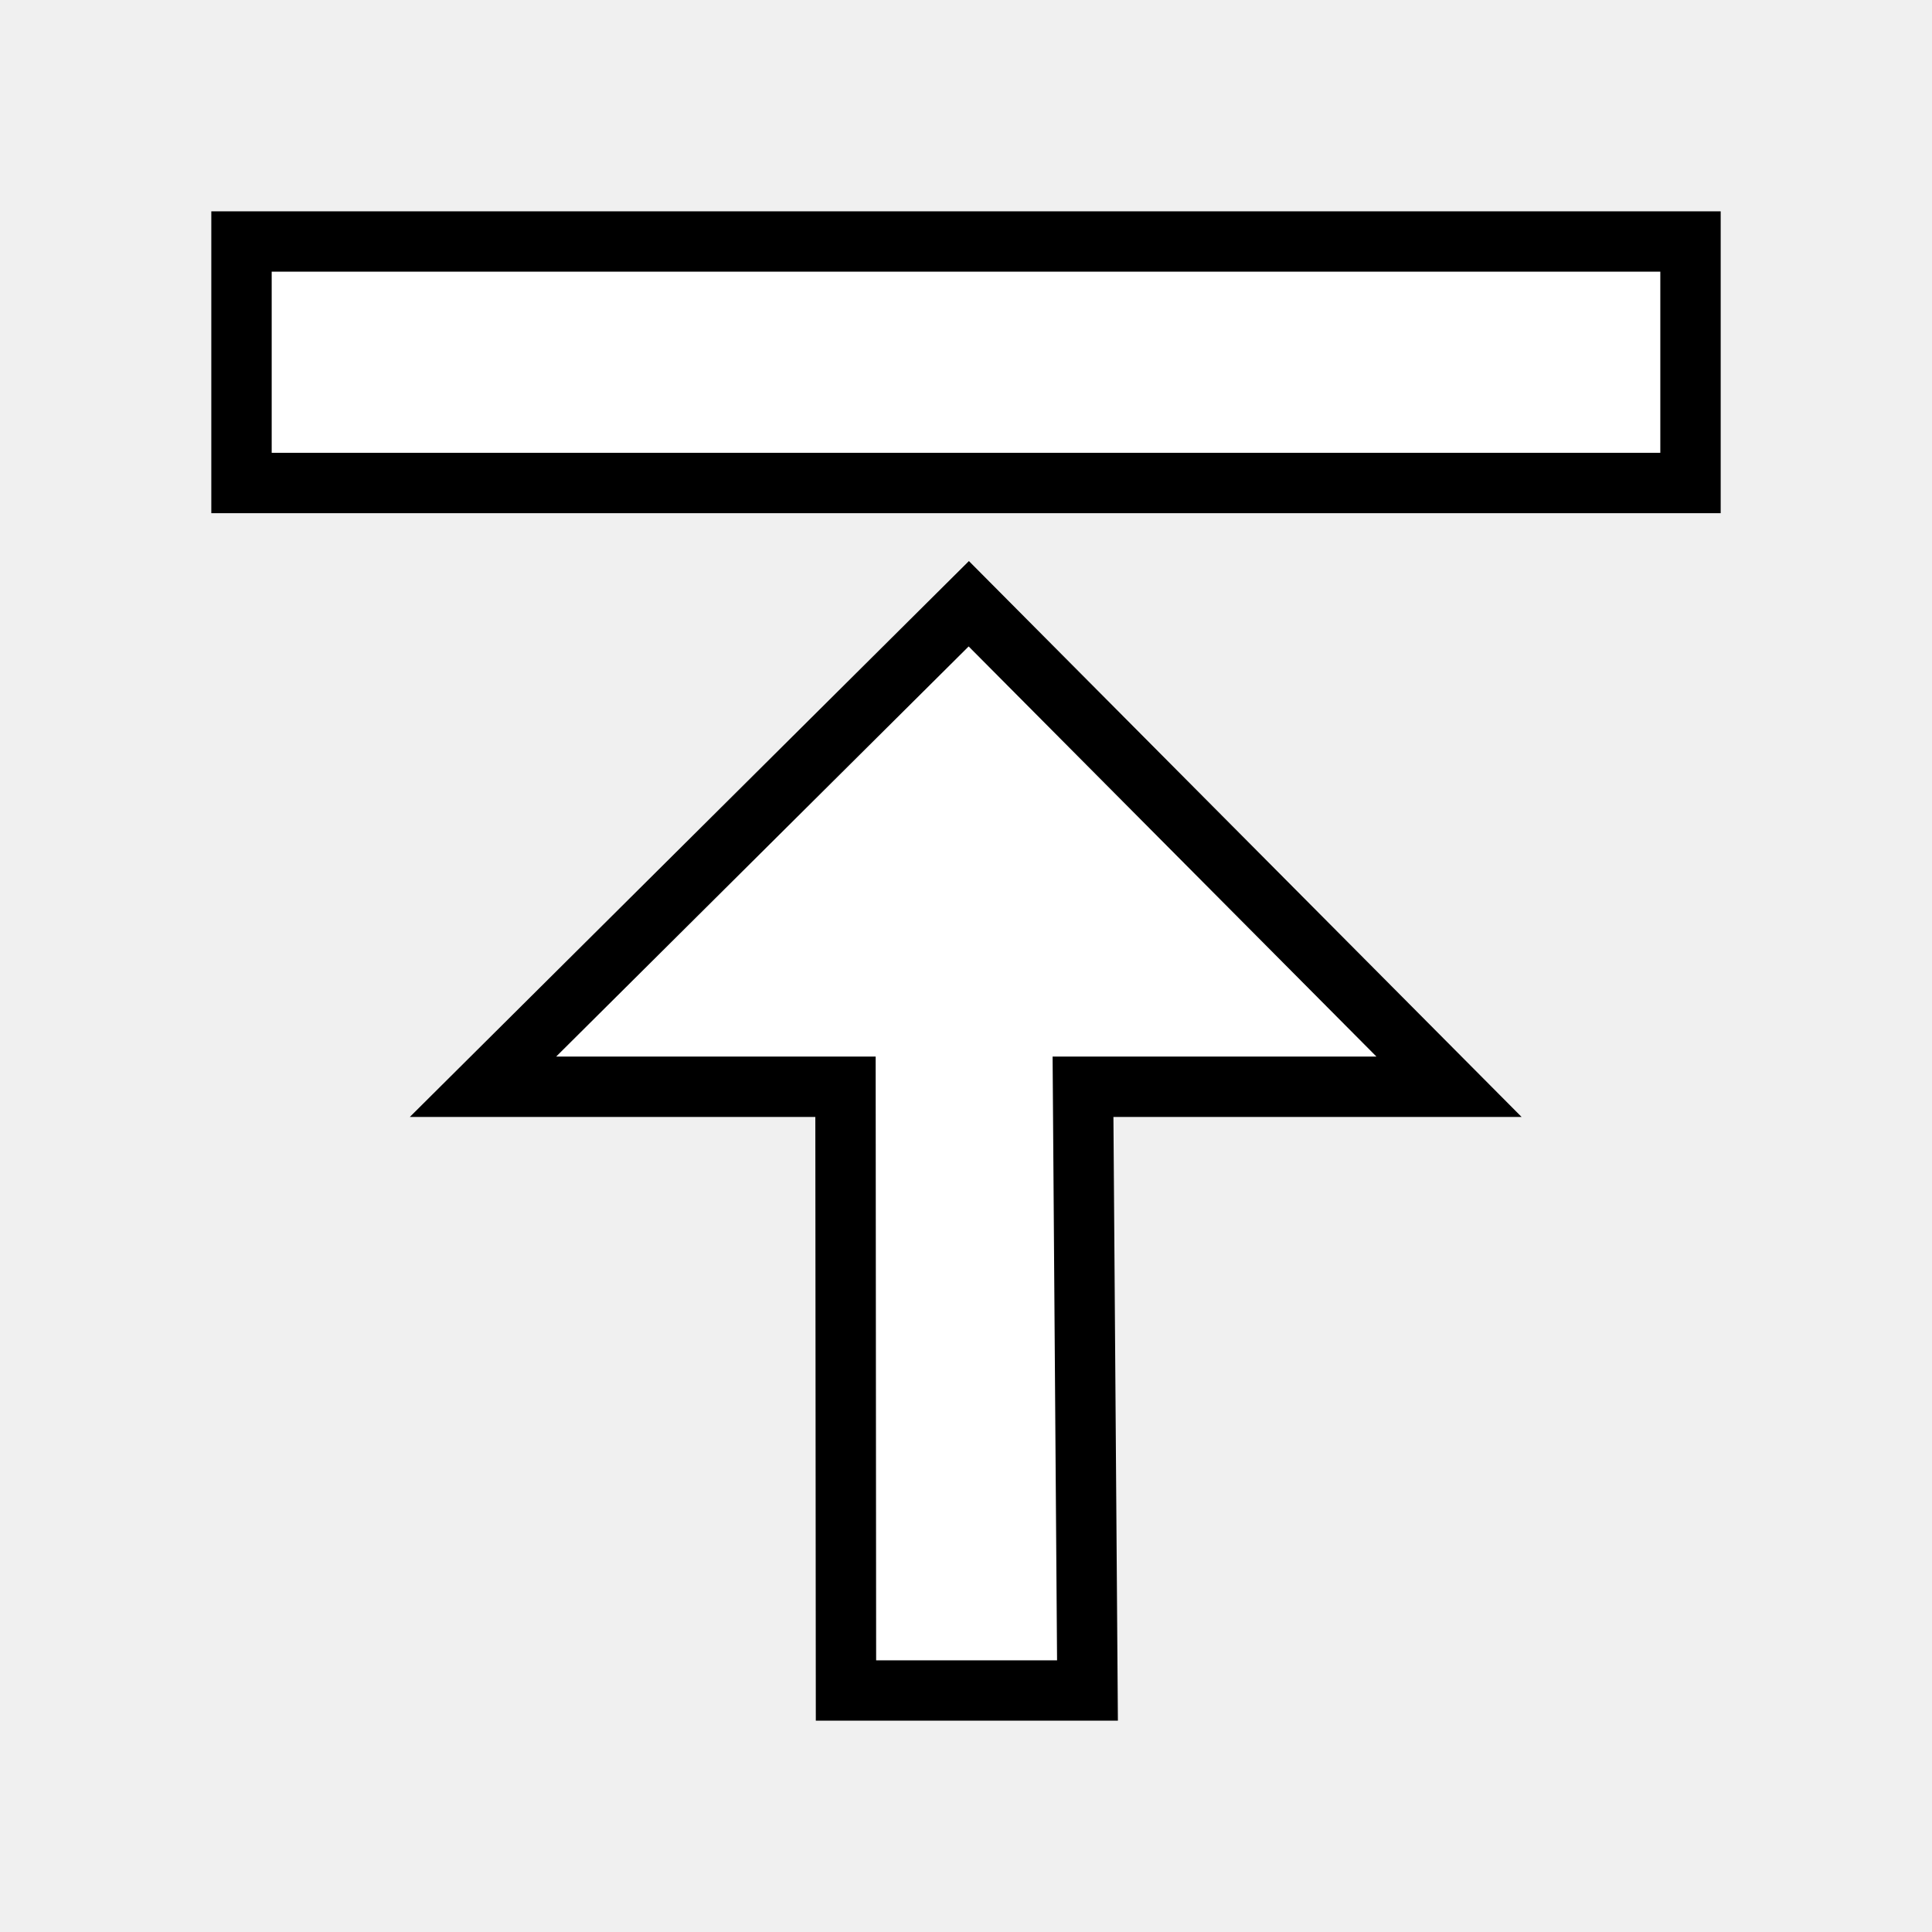
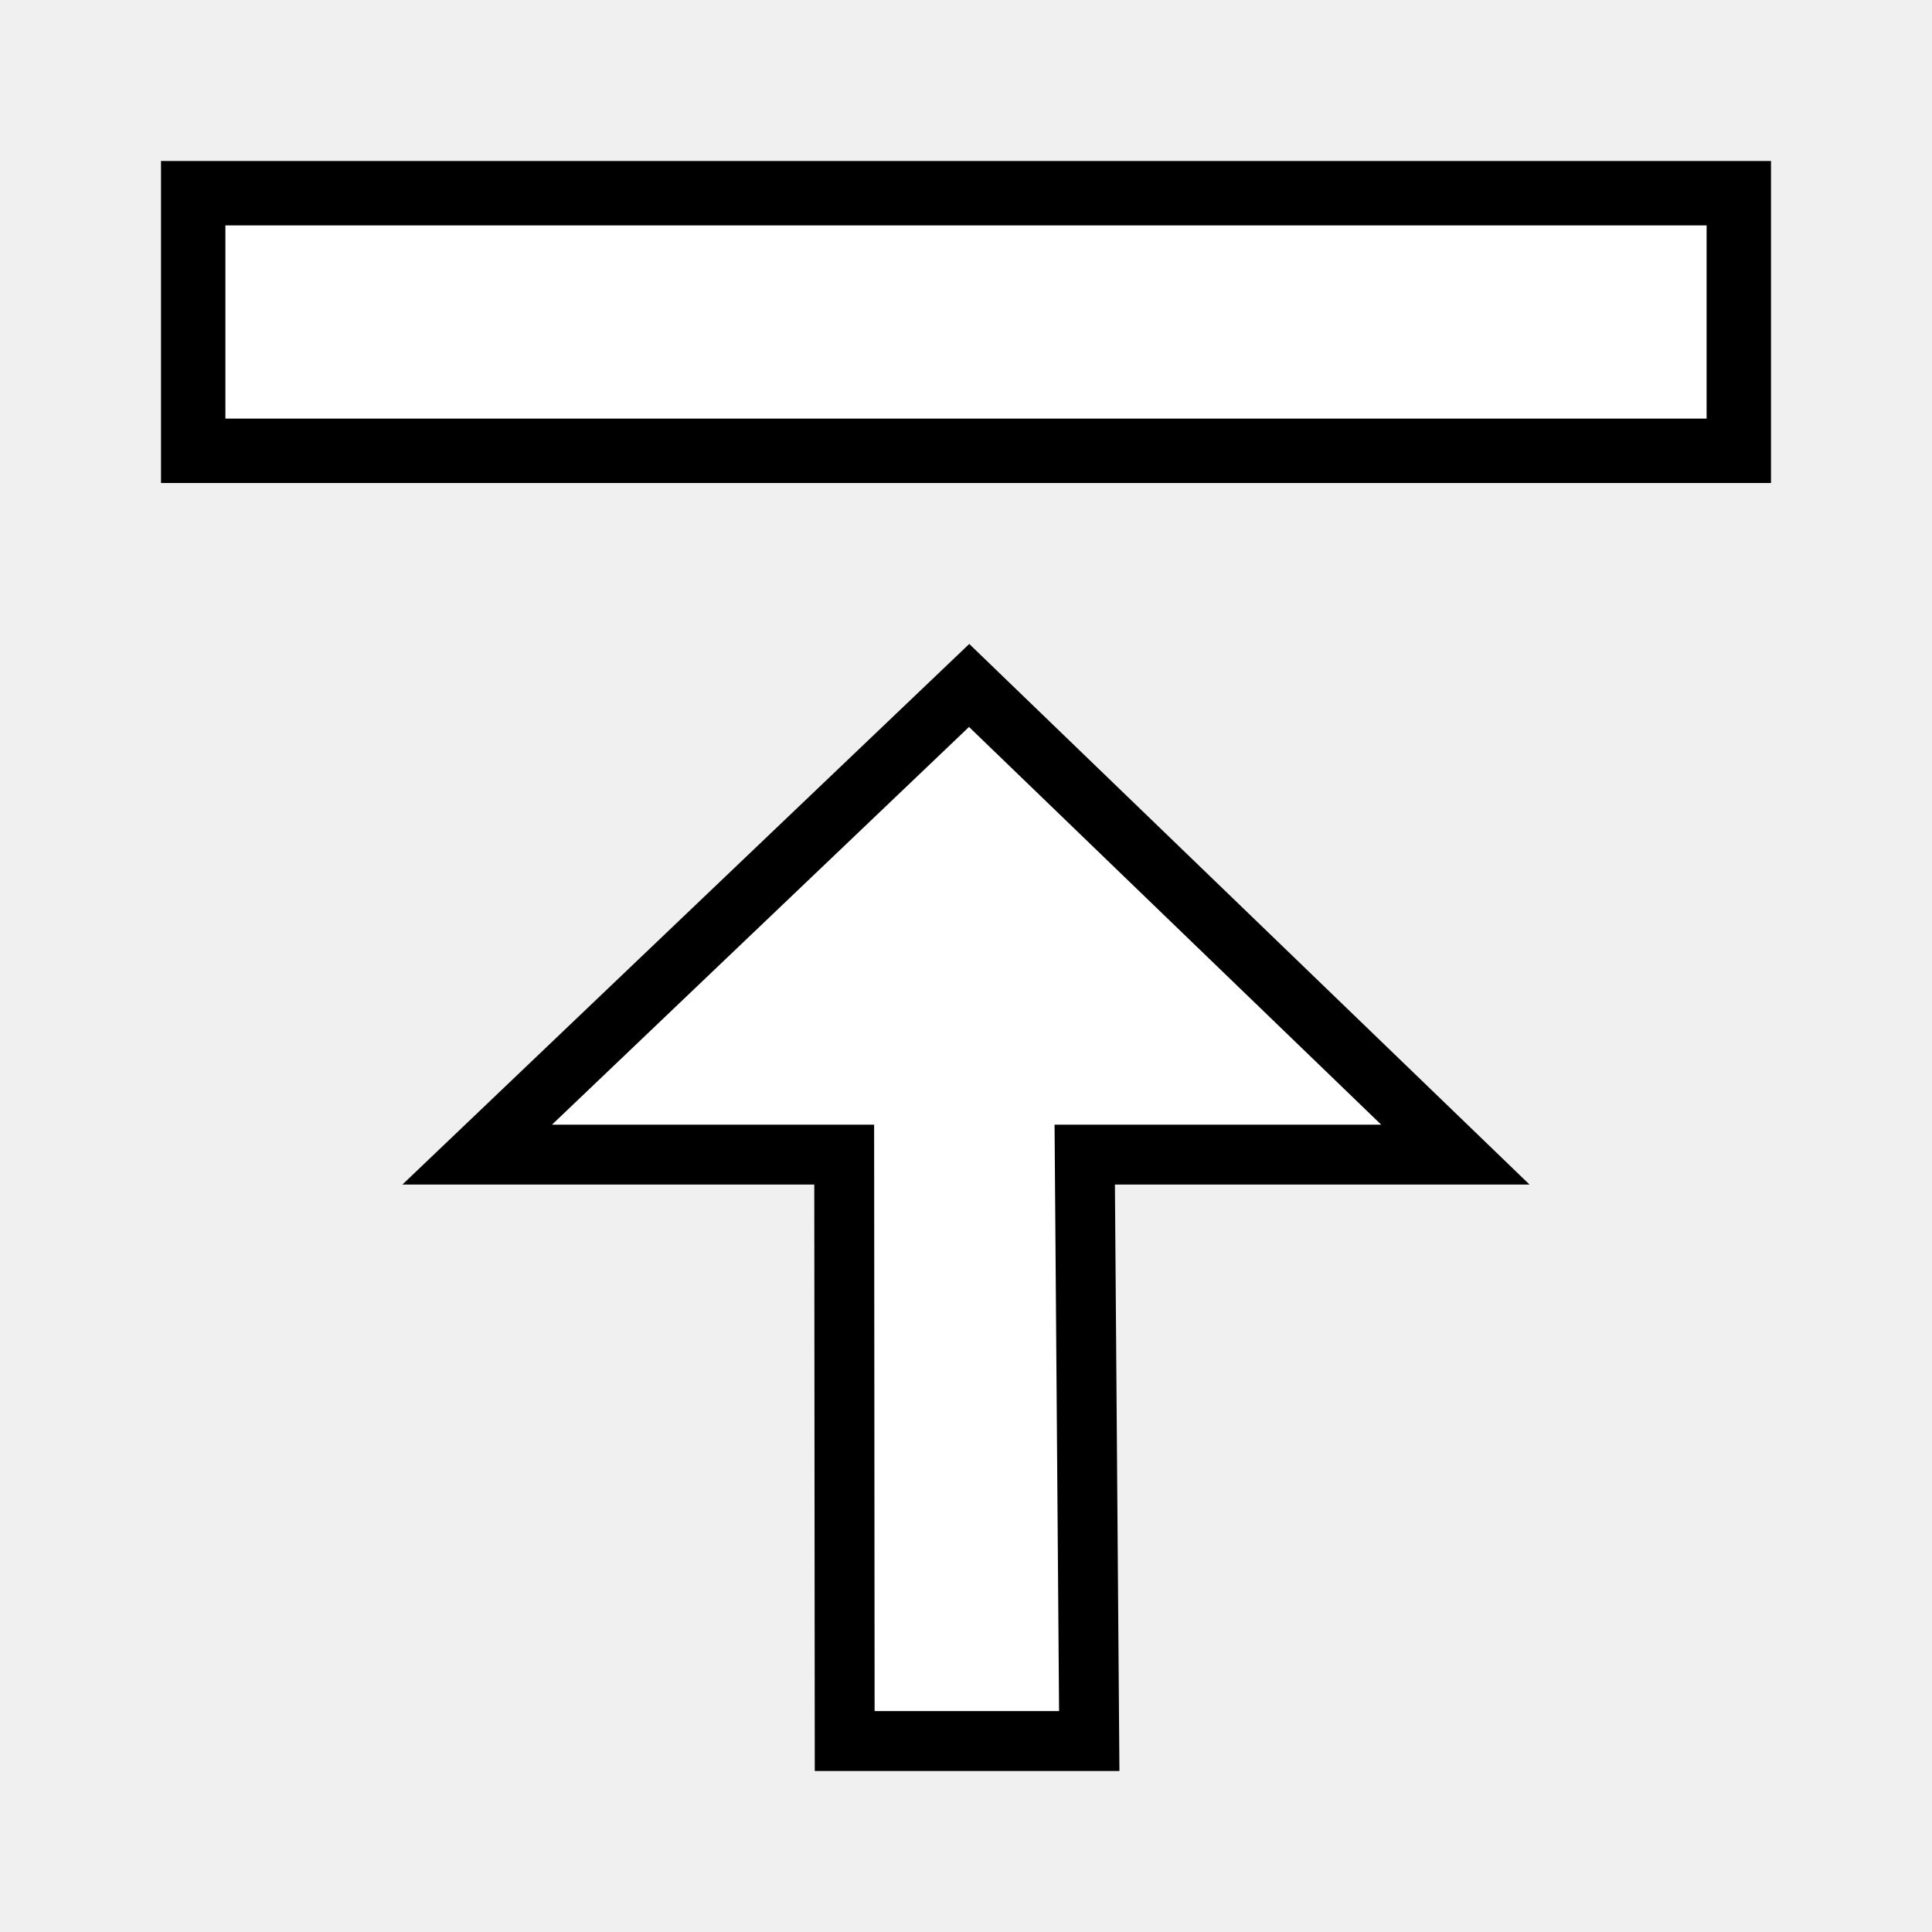
- <svg xmlns="http://www.w3.org/2000/svg" xmlns:ns1="http://www.openswatchbook.org/uri/2009/osb" version="1.1" width="16" height="16" id="svg2" viewBox="0 0 16 16">
-   <defs id="defs7386">
-     <linearGradient gradientTransform="matrix(0,-735328.32,170712.69,0,2464326300,577972450)" ns1:paint="solid" id="linearGradient19282">
-       <stop stop-color="#b4b4b4" id="stop19284" />
-     </linearGradient>
-     <linearGradient ns1:paint="gradient" x1="231.55" x2="320.7" gradientUnits="userSpaceOnUse" id="linearGradient6057" gradientTransform="matrix(0.01502614,0,0,0.01468232,2.968613,1037.326)">
-       <stop stop-color="#a11f7c" id="stop6053" />
-       <stop stop-opacity="0.984" stop-color="#541f31" offset="1" id="stop6055" />
-     </linearGradient>
-     <linearGradient ns1:paint="solid" id="linearGradient5487">
-       <stop id="stop5485" offset="0" style="stop-color:#888a85;stop-opacity:1;" />
-     </linearGradient>
-   </defs>
-   <g style="display:inline" transform="translate(49.29642,-61.8409)" id="stock">
-     <g id="gimp-gravity-north" style="display:inline" transform="translate(-130.2966,-397.1591)">
-       <g id="g1039-9" transform="matrix(0,-1,1,0,-357.9998,636.0002)">
-         <rect style="fill:none;stroke:none" id="rect12130" width="16" height="16" x="161" y="439" rx="0.5" ry="0.5" />
-         <path id="path12132-9" transform="matrix(0,1,-1,0,168.0002,451)" d="M -3.977,-4 -8,0 l 3.002,0 0.004,5 2,0 L -3.031,0 0,0 Z" style="fill:#ffffff;fill-opacity:1;stroke:#000000;stroke-width:0.5;stroke-miterlimit:4;stroke-dasharray:none;stroke-opacity:1" />
-         <rect style="fill:#ffffff;fill-opacity:1;stroke:#000000;stroke-width:0.5;stroke-miterlimit:4;stroke-dasharray:none;stroke-opacity:1" id="rect12136-8" width="2" height="12" x="-68" y="224" transform="translate(241.0002,217)" />
-       </g>
+ <svg xmlns="http://www.w3.org/2000/svg" width="24" height="24" viewBox="0 0 24 24" id="svg30571" version="1.1">
+   <defs id="defs30573" />
+   <g id="layer1" transform="translate(0,-1028.362)">
+     <g id="g3984">
+       <rect transform="rotate(-90)" style="fill:none;stroke:none;stroke-width:1.5" id="rect12130" width="24" height="24" x="-1052.362" y="0" rx="0.75" ry="0" />
+       <path id="path12132" d="m 12.039,1036.877 -6.111,5.828 h 4.559 l 0.006,7.285 h 3.038 l -0.056,-7.285 h 4.604 z" style="fill:#ffffff;fill-opacity:1;stroke:#000000;stroke-width:0.744;stroke-miterlimit:4;stroke-dasharray:none;stroke-opacity:1" />
+       <rect style="fill:#ffffff;fill-opacity:1;stroke:#000000;stroke-width:0.8;stroke-miterlimit:4;stroke-dasharray:none;stroke-opacity:1" id="rect12136" width="3.2" height="19.2" x="-1033.962" y="2.4" transform="rotate(-90)" />
    </g>
  </g>
</svg>
